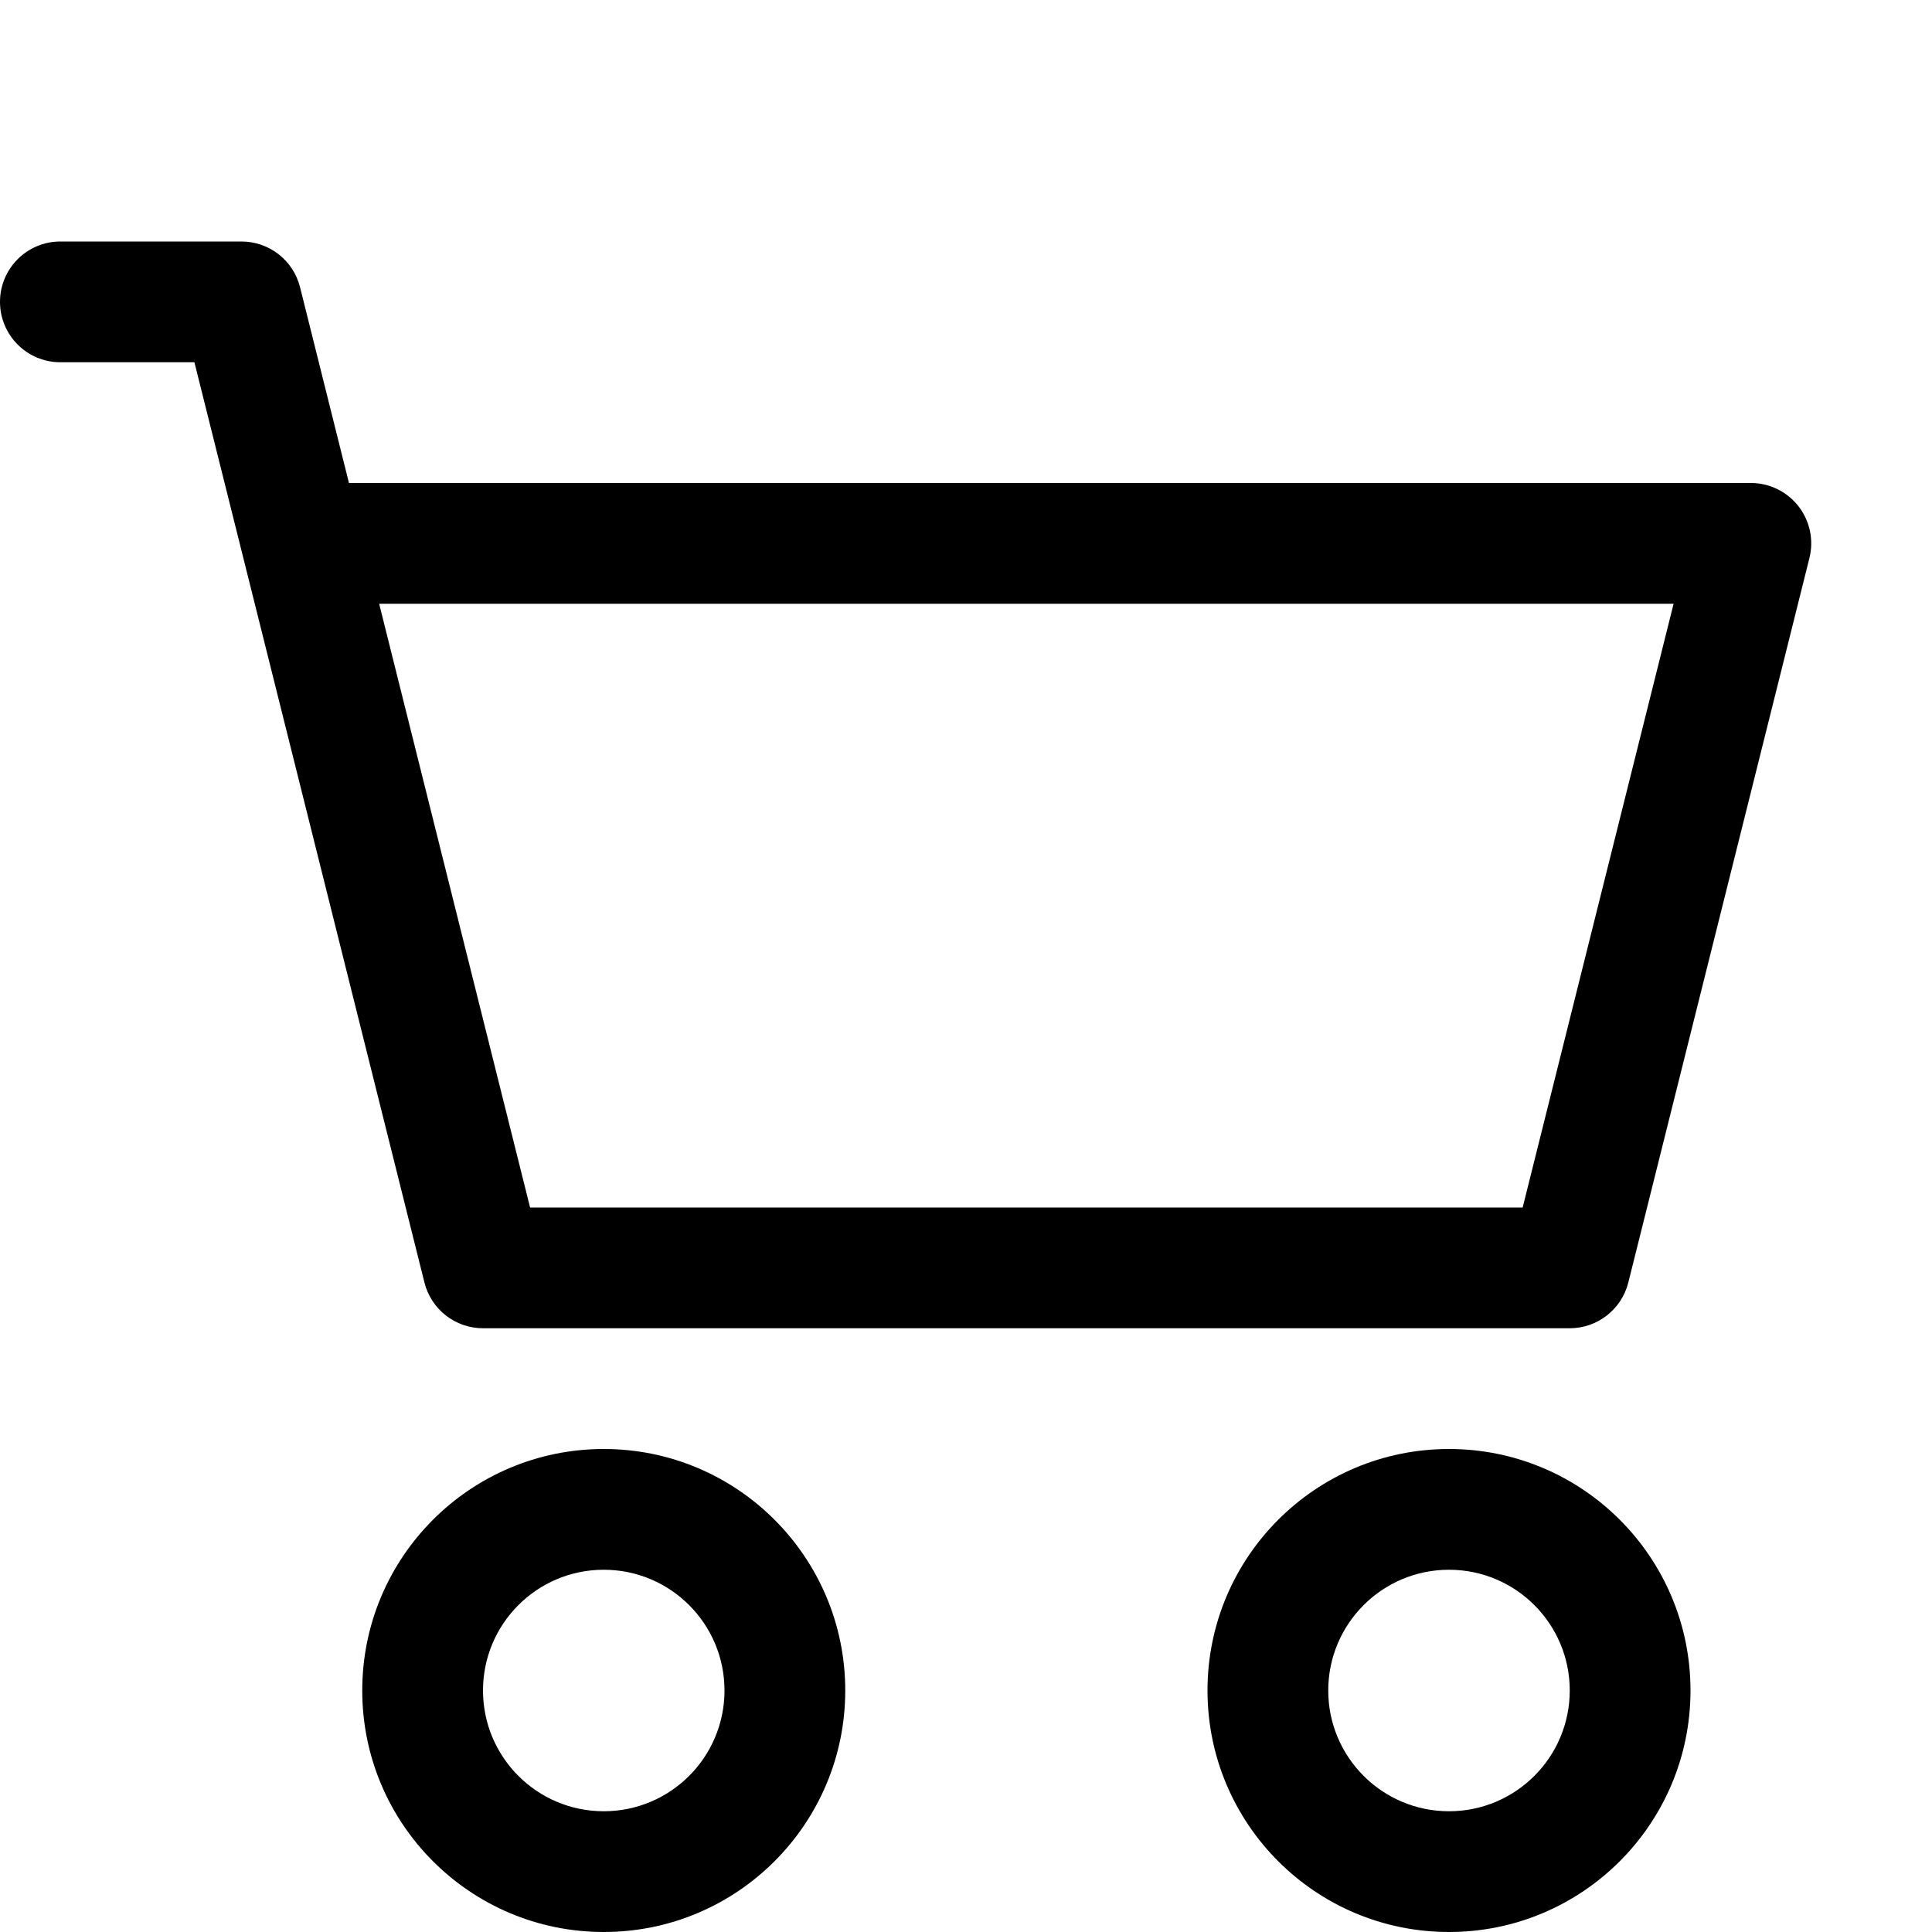
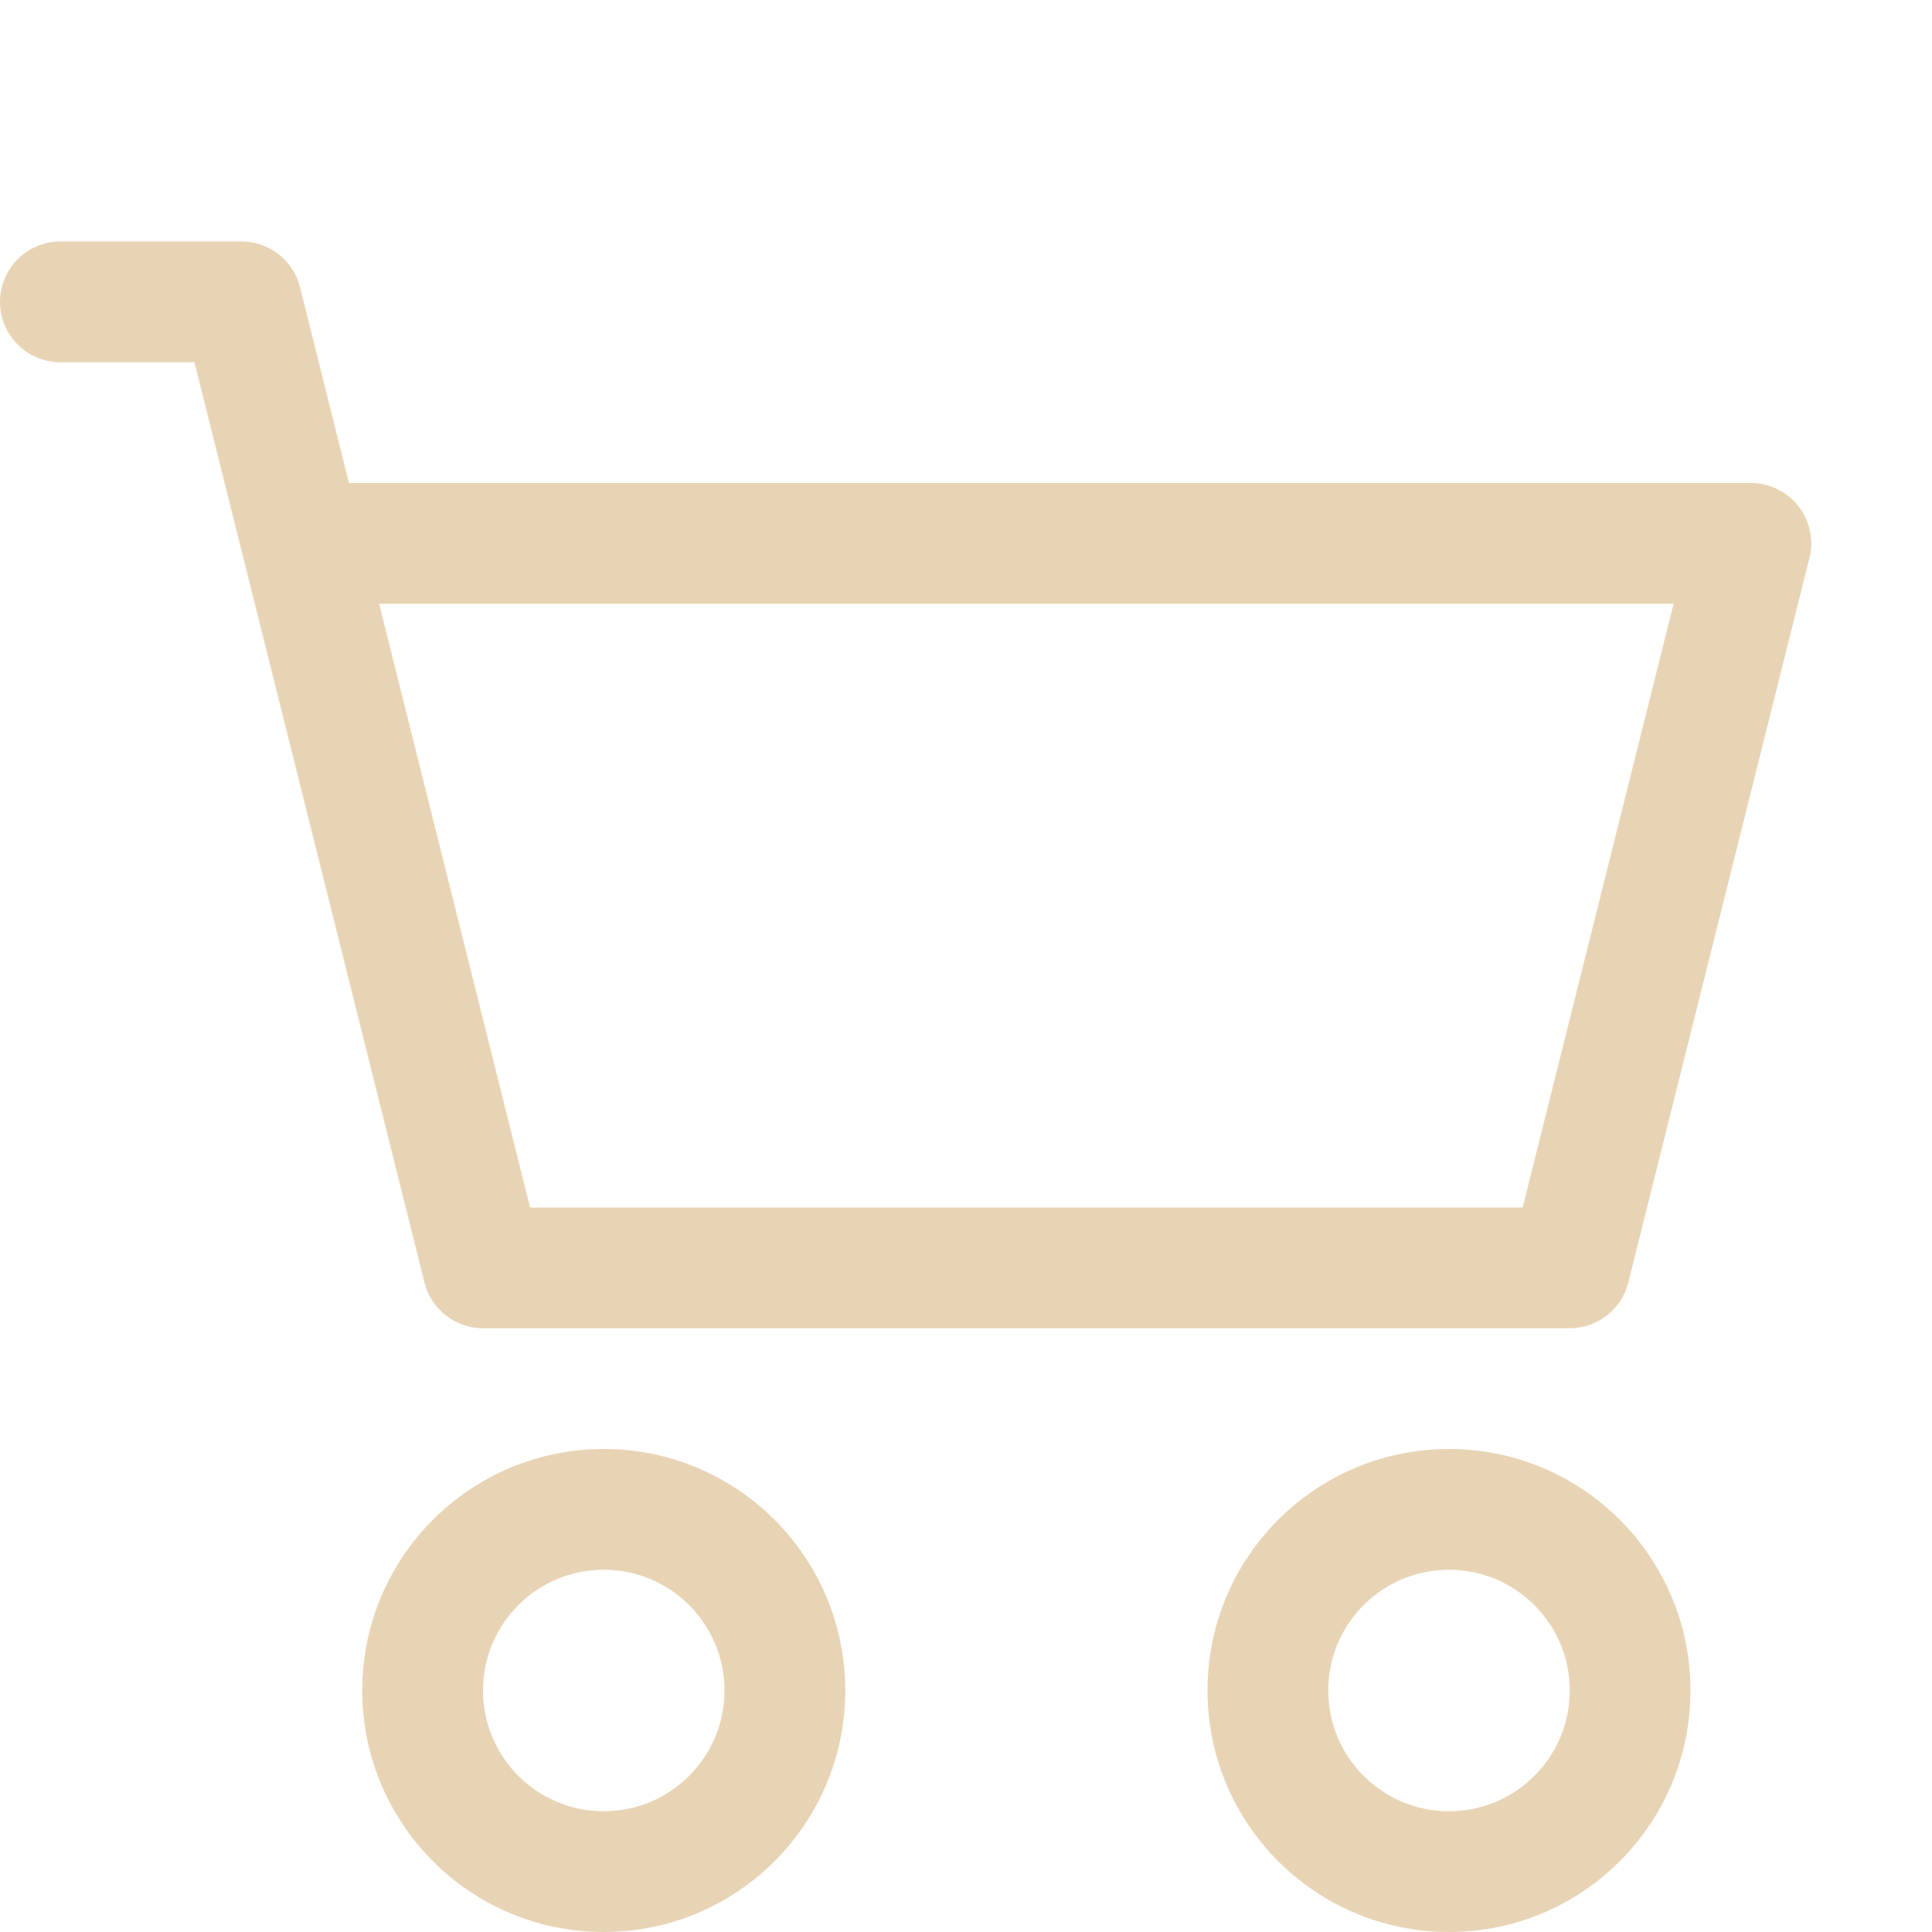
- <svg xmlns="http://www.w3.org/2000/svg" width="16" height="16" fill="currentColor" class="bi bi-cart2" viewBox="0 0 16 16">
+ <svg xmlns="http://www.w3.org/2000/svg" width="16" height="16" fill="#E8D4B5" class="bi bi-cart2" viewBox="0 0 16 16">
  <path d="M0 2.5A.5.5 0 0 1 .5 2H2a.5.5 0 0 1 .485.379L2.89 4H14.5a.5.5 0 0 1 .485.621l-1.5 6A.5.5 0 0 1 13 11H4a.5.5 0 0 1-.485-.379L1.61 3H.5a.5.5 0 0 1-.5-.5M3.14 5l1.25 5h8.22l1.25-5zM5 13a1 1 0 1 0 0 2 1 1 0 0 0 0-2m-2 1a2 2 0 1 1 4 0 2 2 0 0 1-4 0m9-1a1 1 0 1 0 0 2 1 1 0 0 0 0-2m-2 1a2 2 0 1 1 4 0 2 2 0 0 1-4 0" />
</svg>
